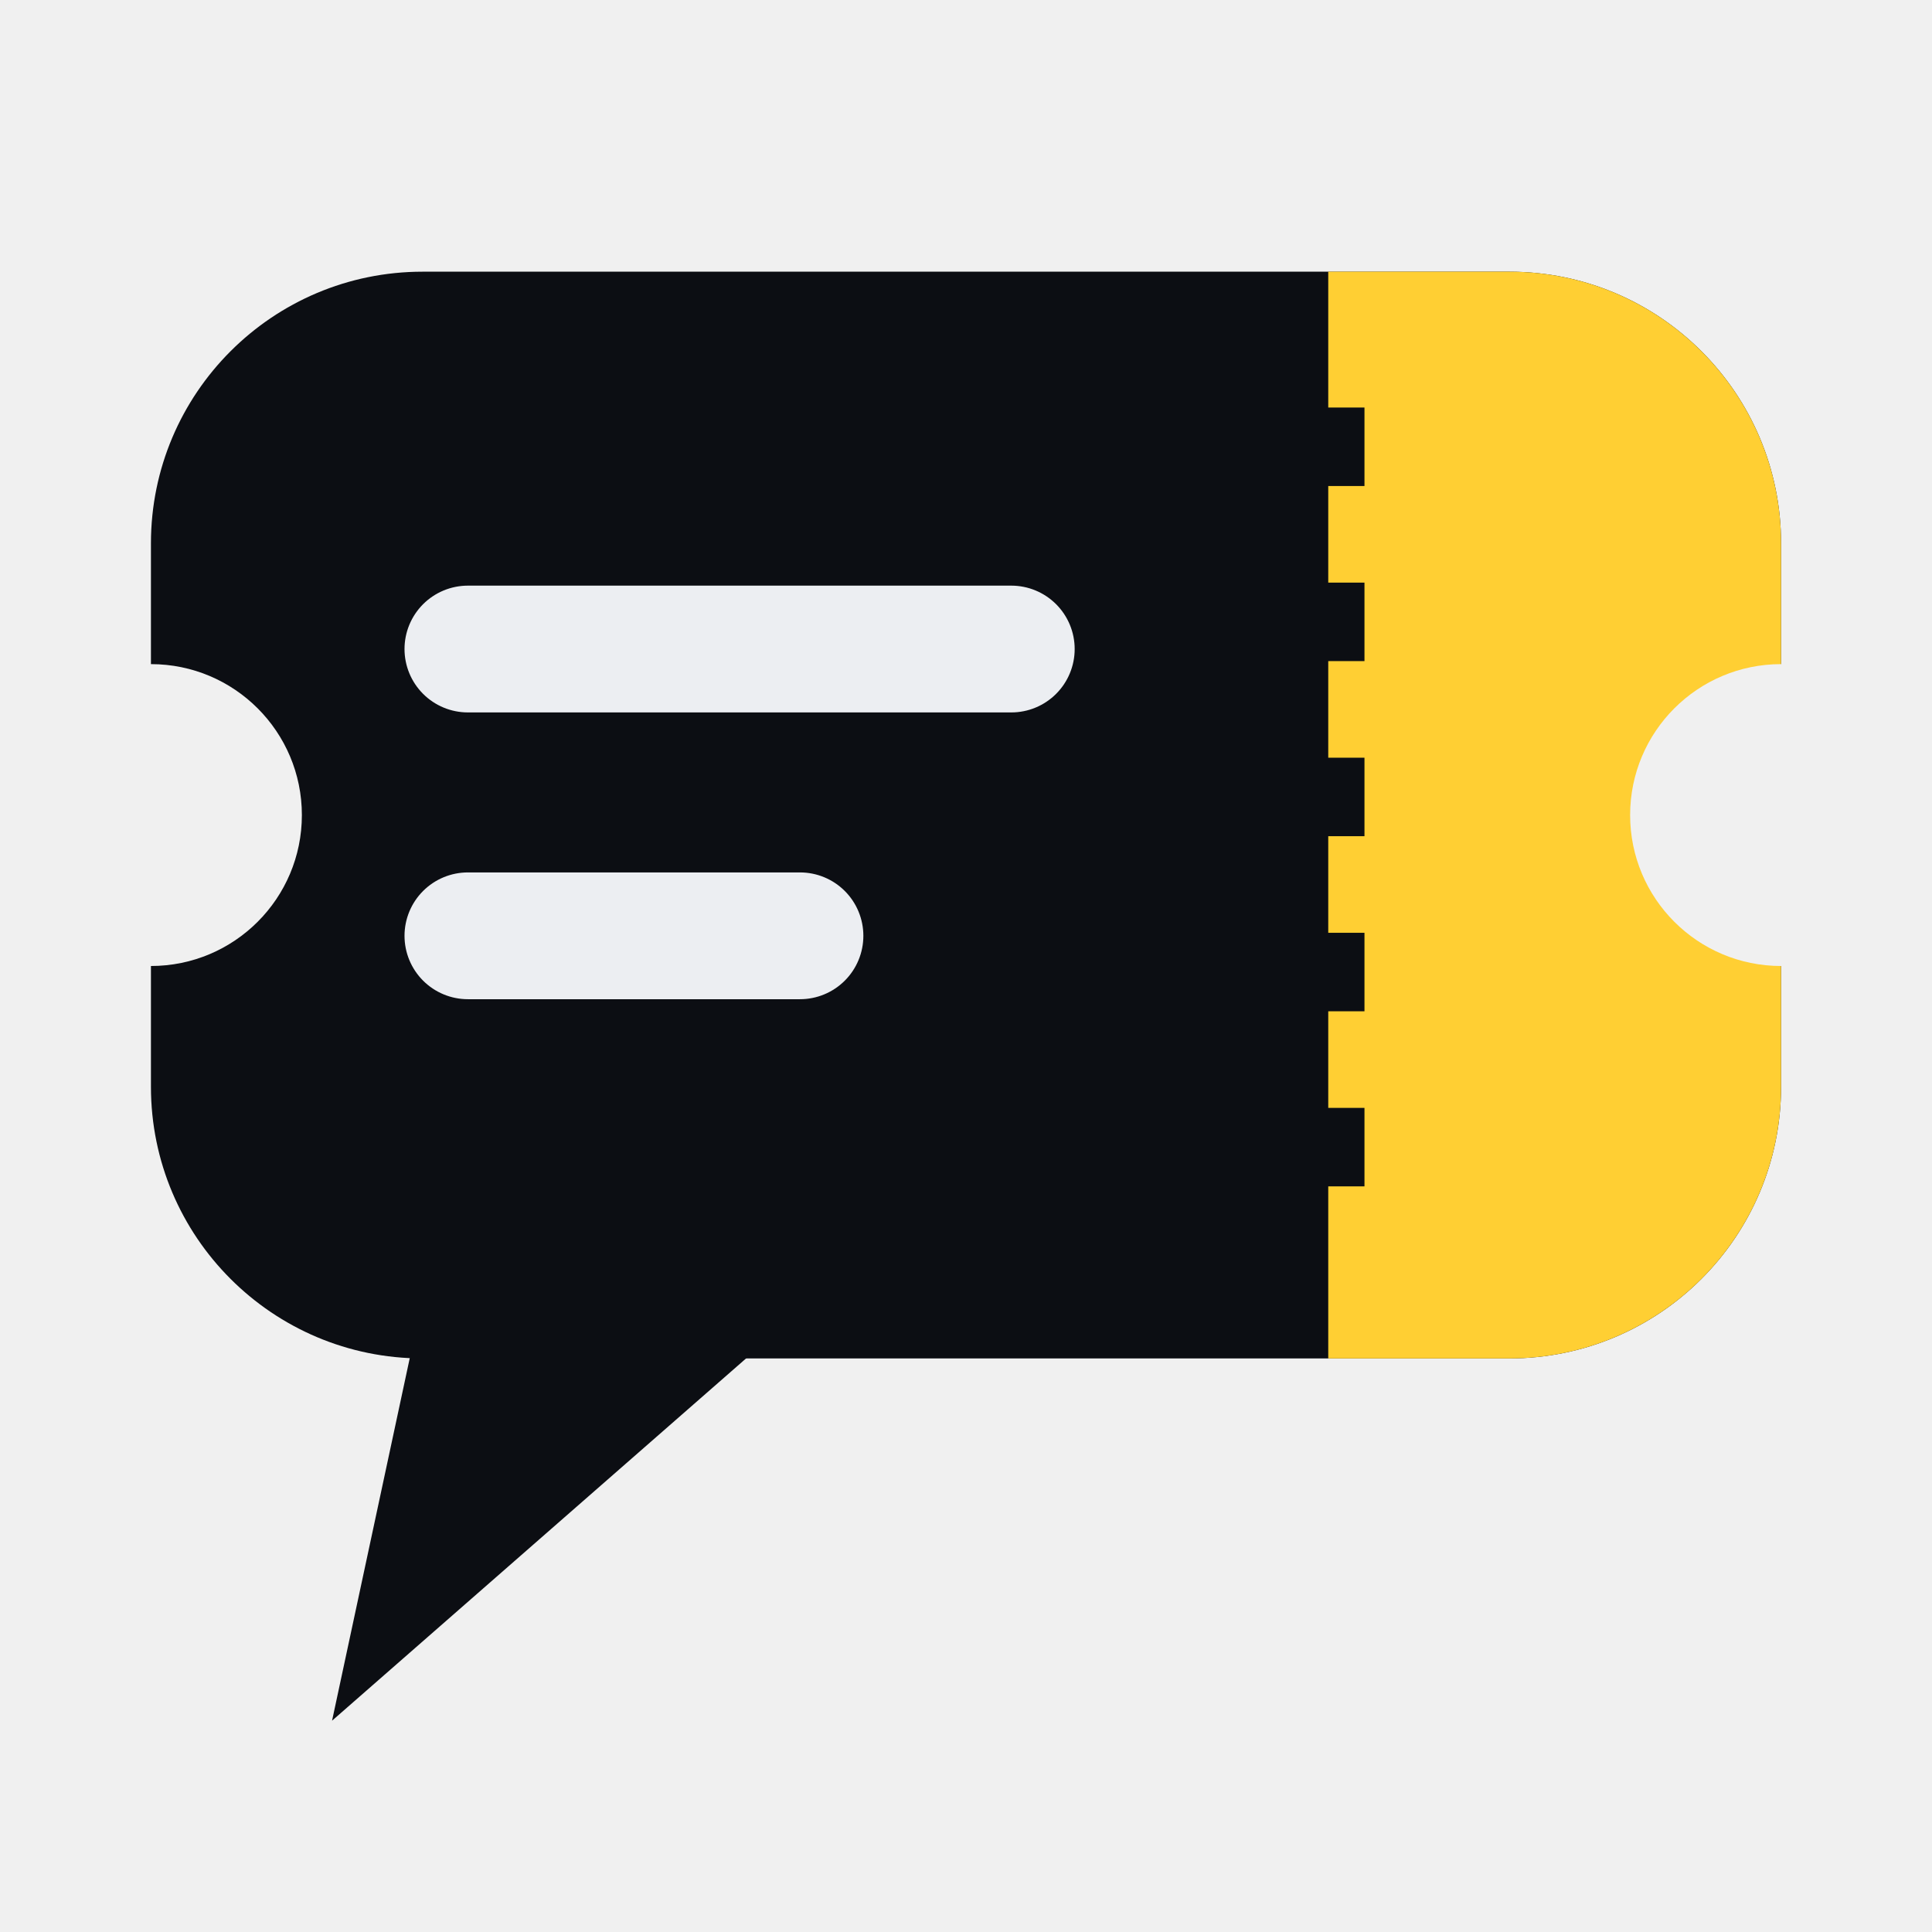
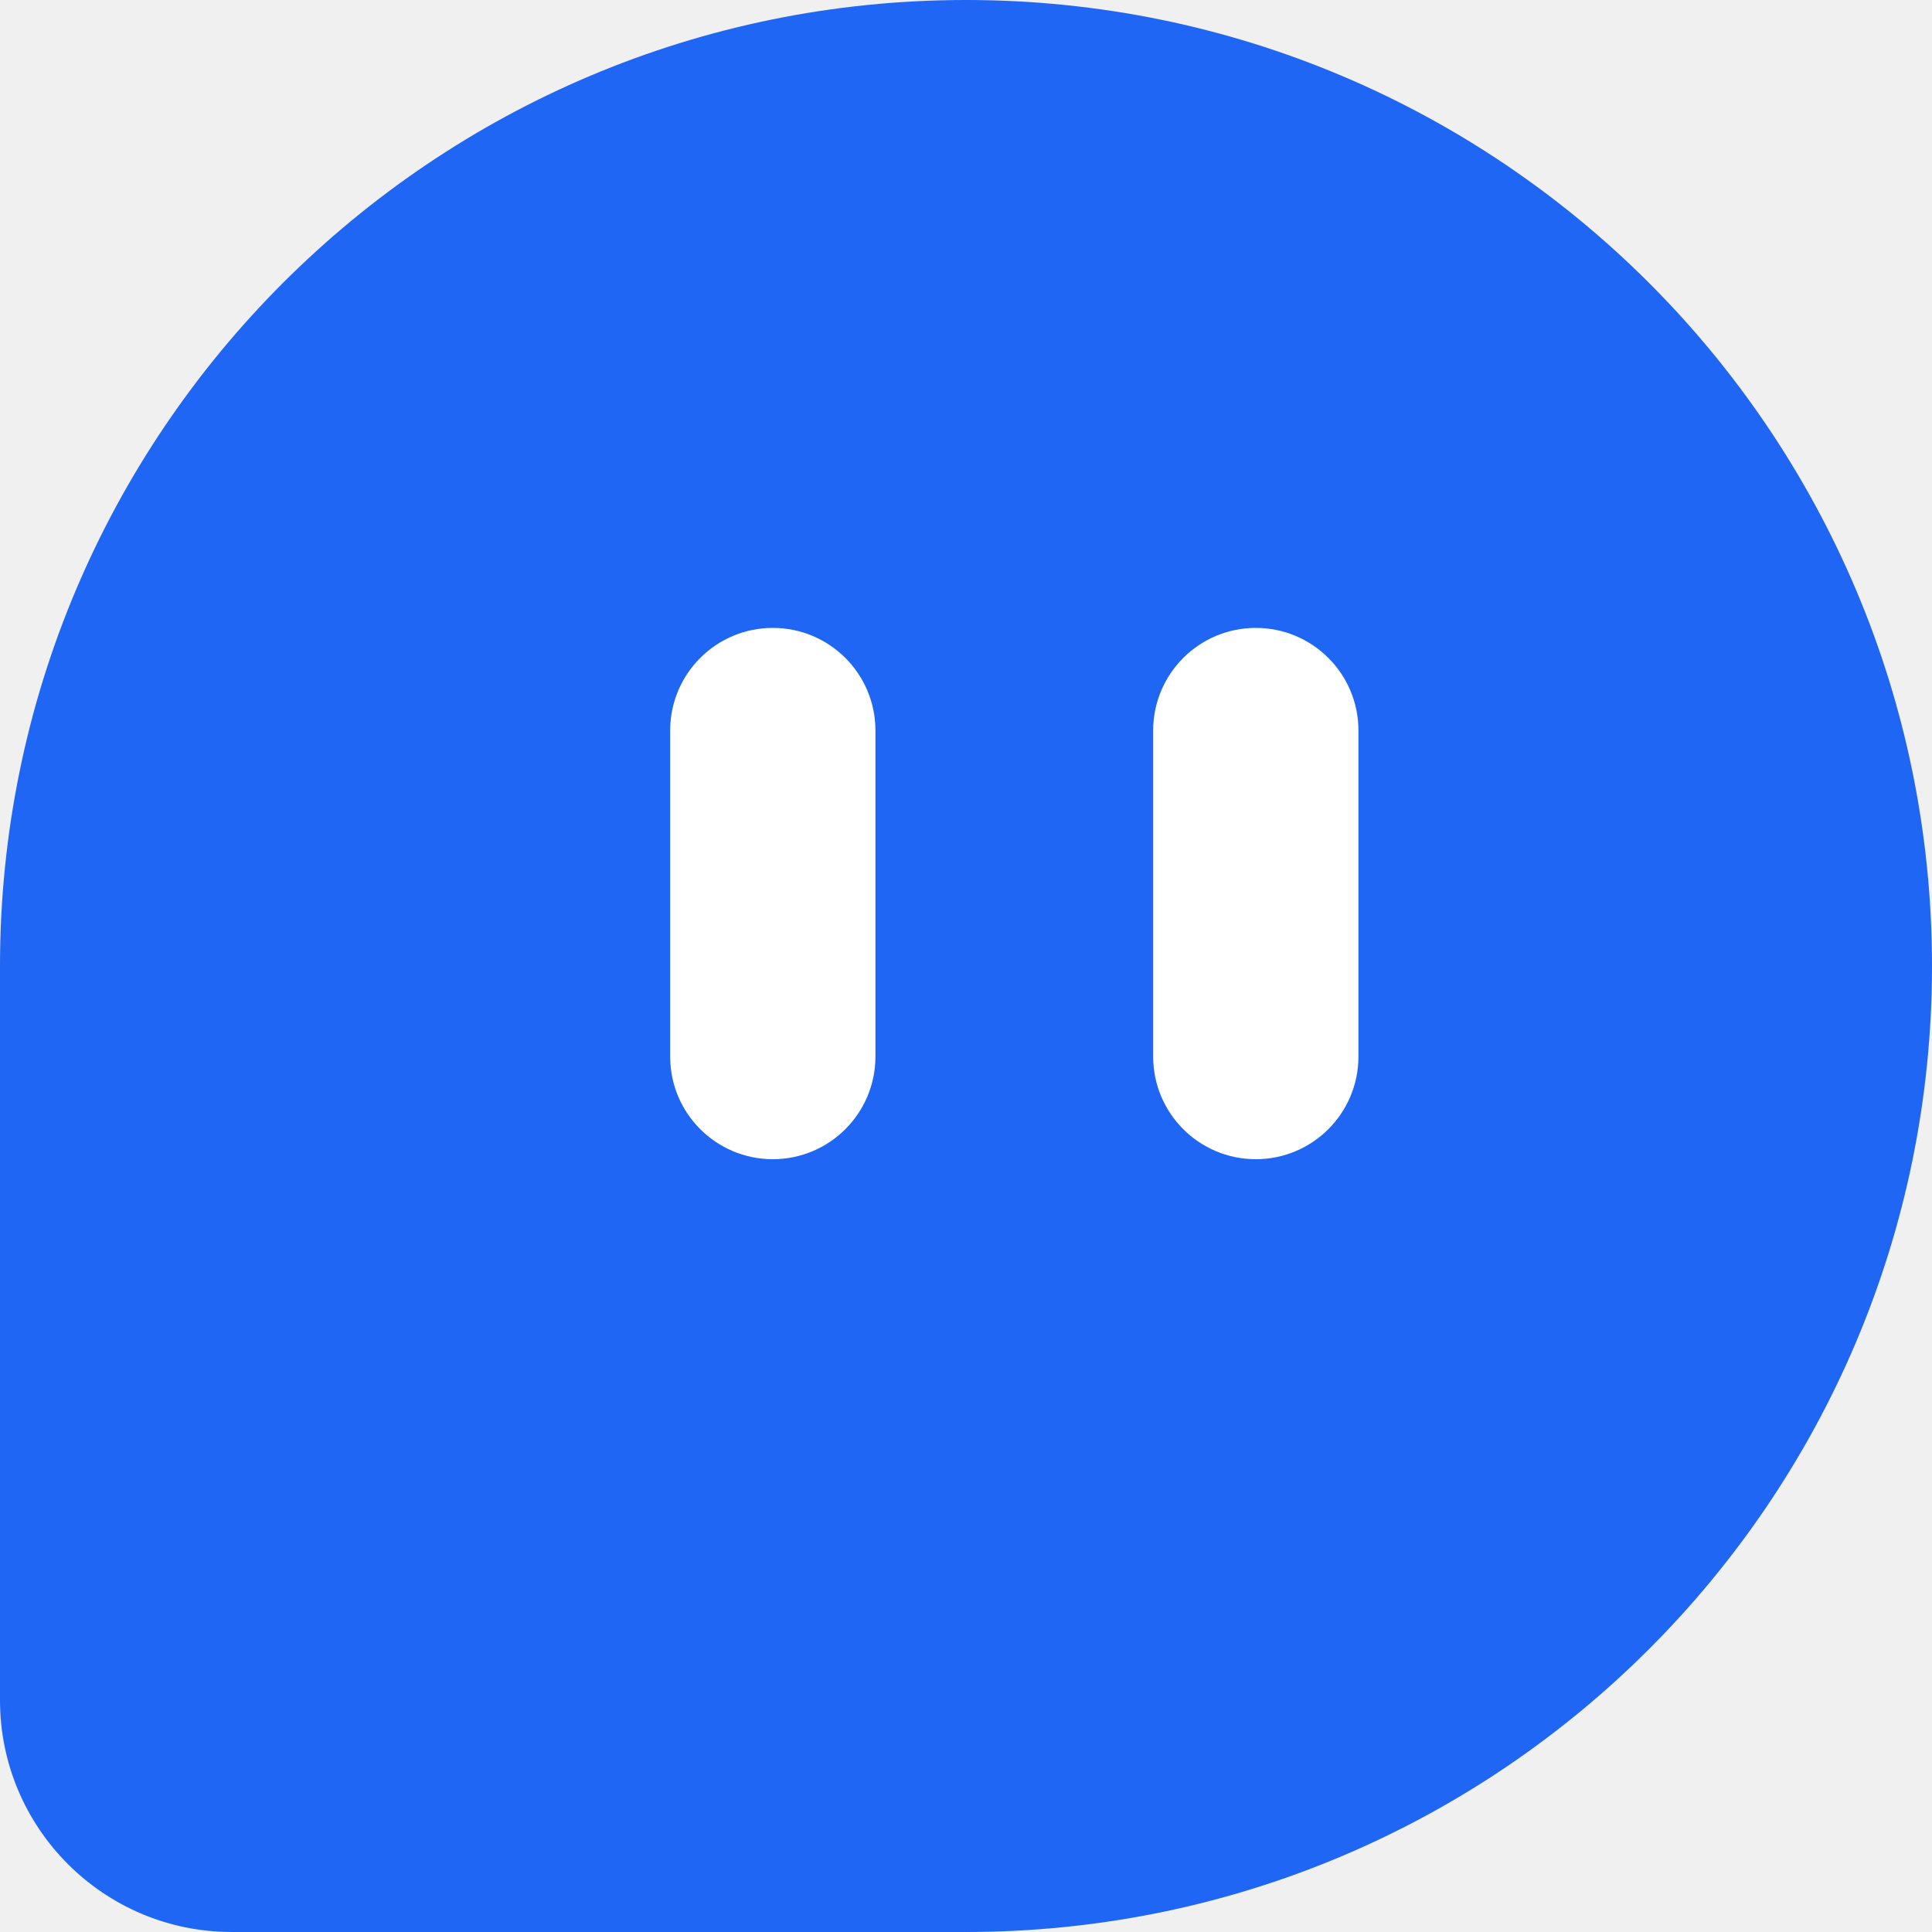
- <svg xmlns="http://www.w3.org/2000/svg" viewBox="0 0 64 64">
-   <defs>
-     <mask id="recorte">
-       <rect width="64" height="64" fill="#fff" />
-       <circle cx="5" cy="27" r="5" fill="#000" />
-       <circle cx="59" cy="27" r="5" fill="#000" />
-     </mask>
-     <clipPath id="canhoto">
-       <rect x="44" y="0" width="20" height="64" />
-     </clipPath>
-   </defs>
-   <g mask="url(#recorte)">
-     <rect x="5" y="9" width="54" height="36" rx="9" fill="#0C0E13" />
-     <path d="M14 43 L11 57 L27 43 Z" fill="#0C0E13" />
-     <rect x="5" y="9" width="54" height="36" rx="9" fill="#FFCF33" clip-path="url(#canhoto)" />
-   </g>
-   <path d="M44 13.5v27" stroke="#0C0E13" stroke-width="2.4" stroke-dasharray="2.6 3.2" />
-   <path d="M15.5 21.5h18M15.5 31h11" stroke="#ECEEF2" stroke-width="4.2" stroke-linecap="round" />
+ <svg xmlns="http://www.w3.org/2000/svg" viewBox="20 20 160 160">
+   <path d="M100,20 H100 A80,80 0 0 1 180,100 V100 A80,80 0 0 1 100,180 H39.2 A19.2,19.2 0 0 1 20,160.8 V100 A80,80 0 0 1 100,20 Z" fill="#1F66F4" />
+   <rect x="75.5" y="72" width="17" height="44" rx="8.5" fill="#fff" />
+   <rect x="115.5" y="72" width="17" height="44" rx="8.5" fill="#fff" />
</svg>
